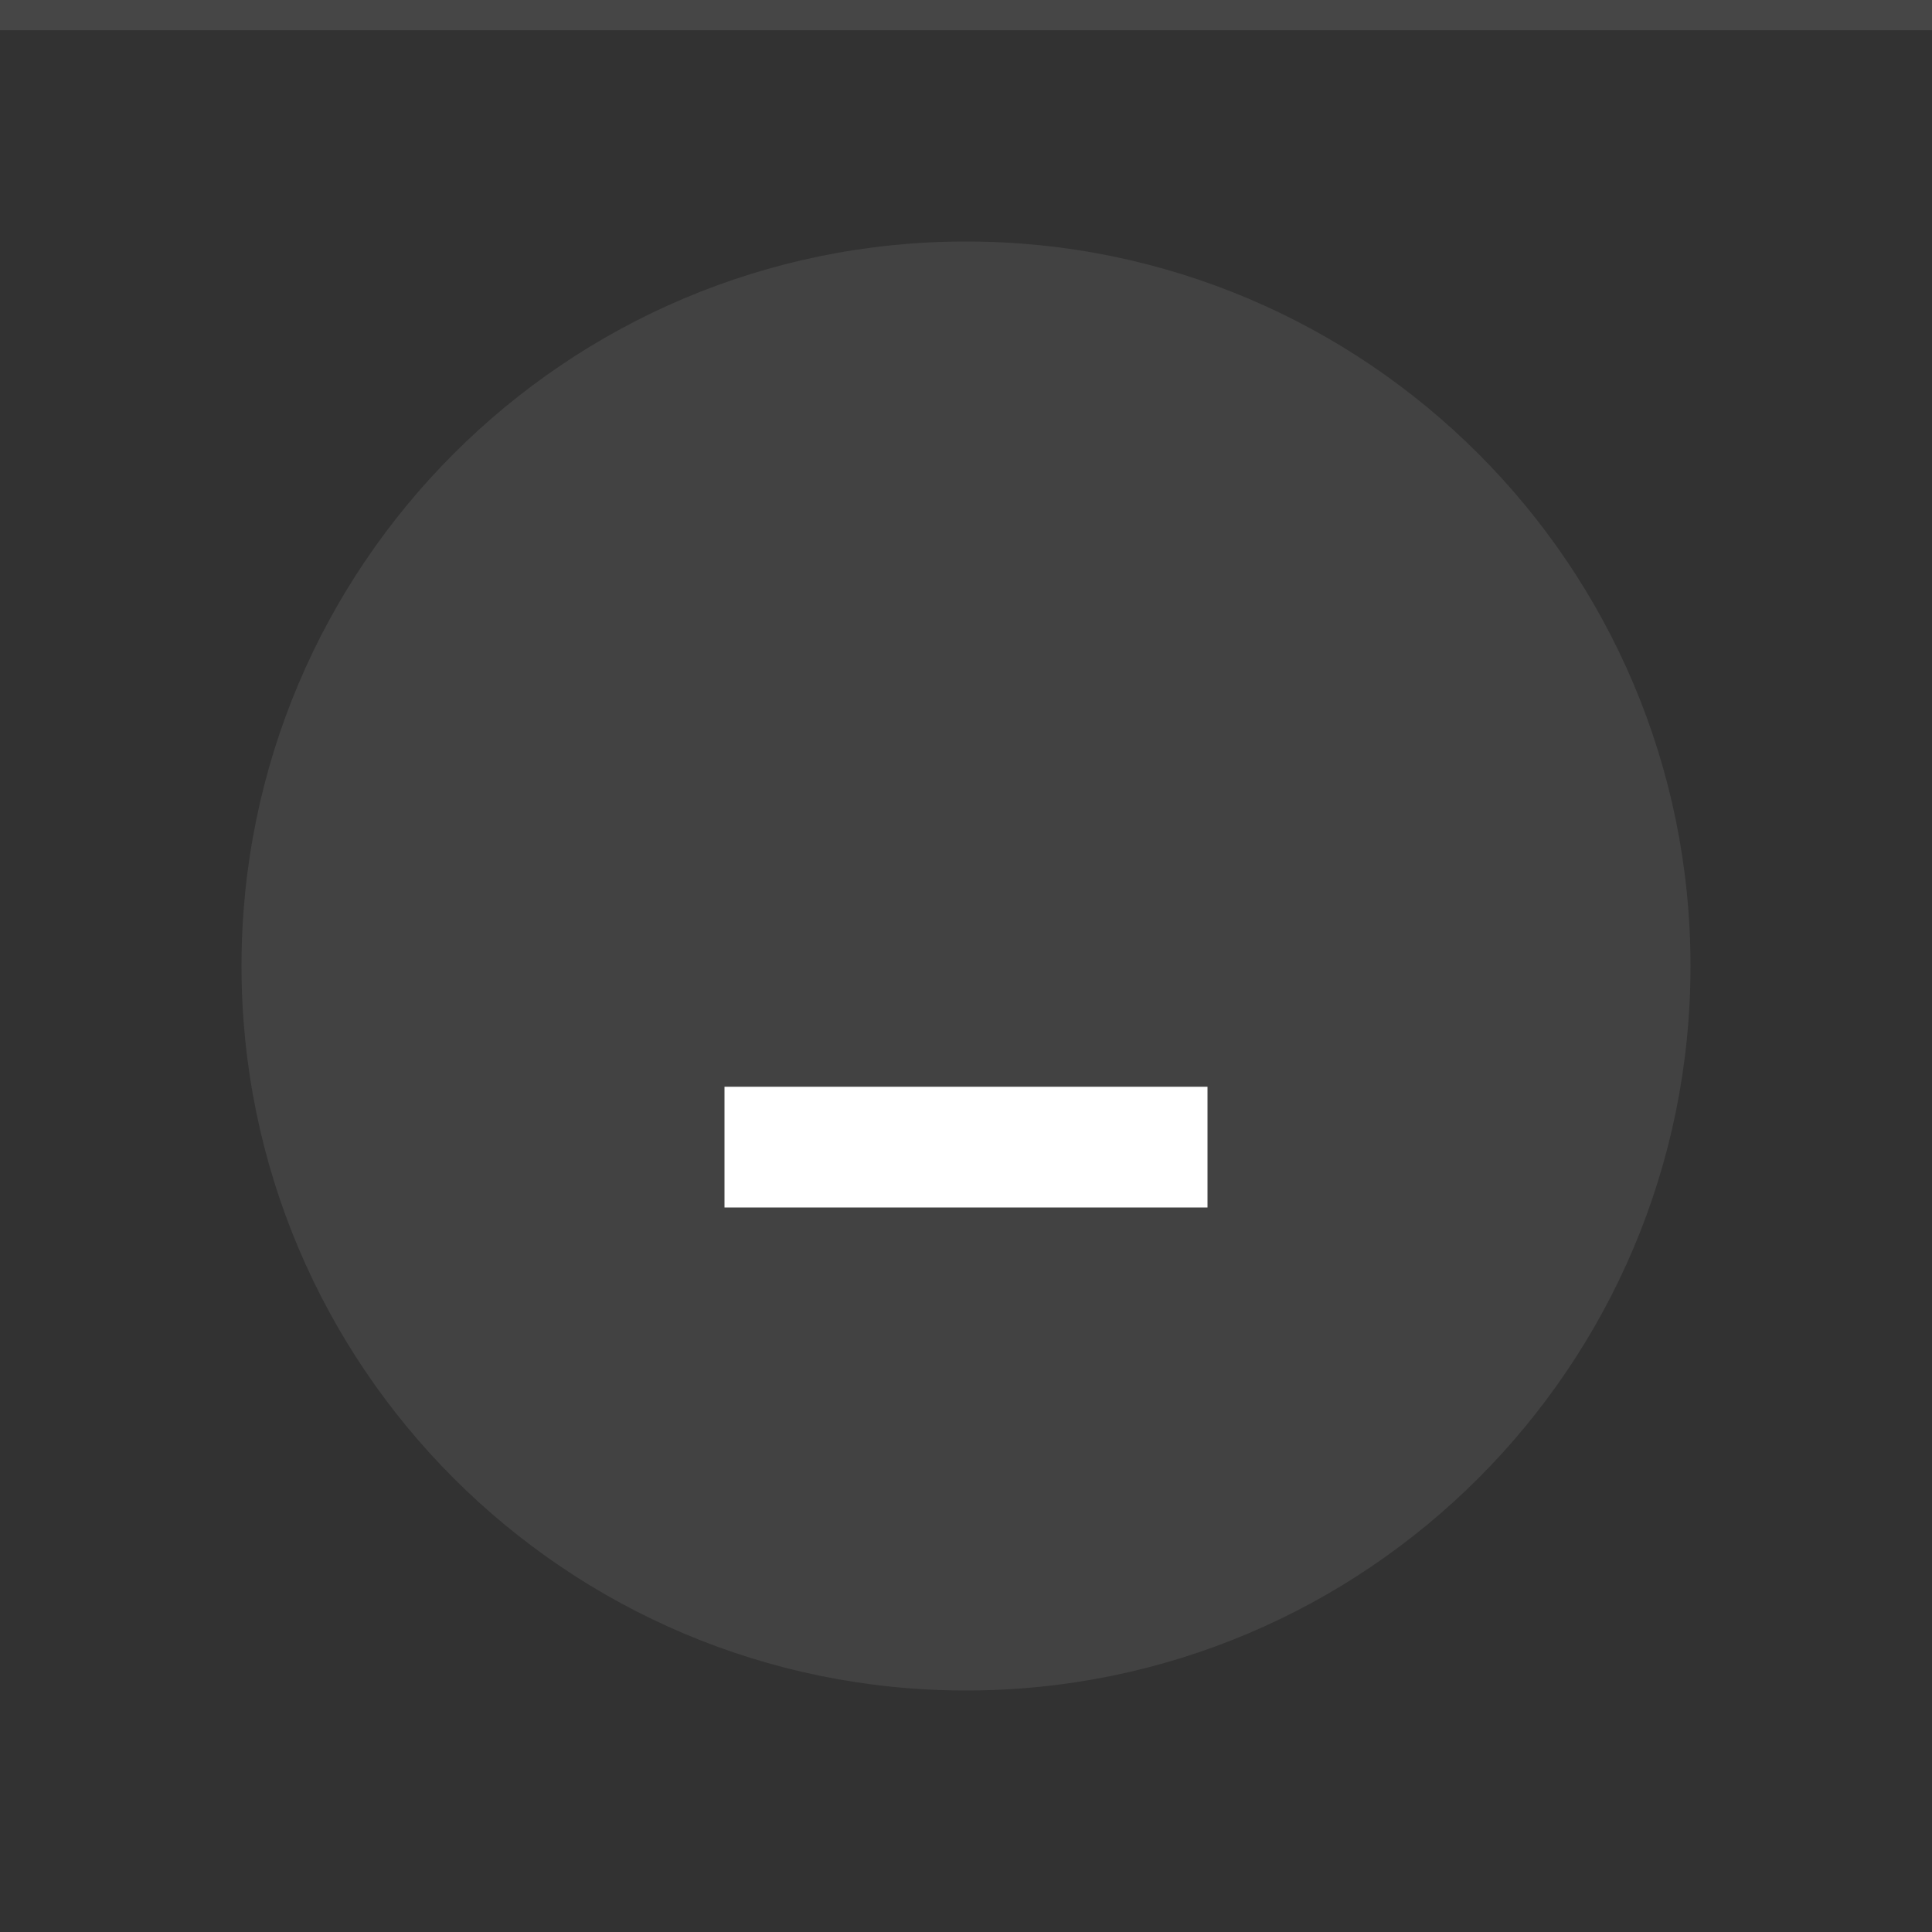
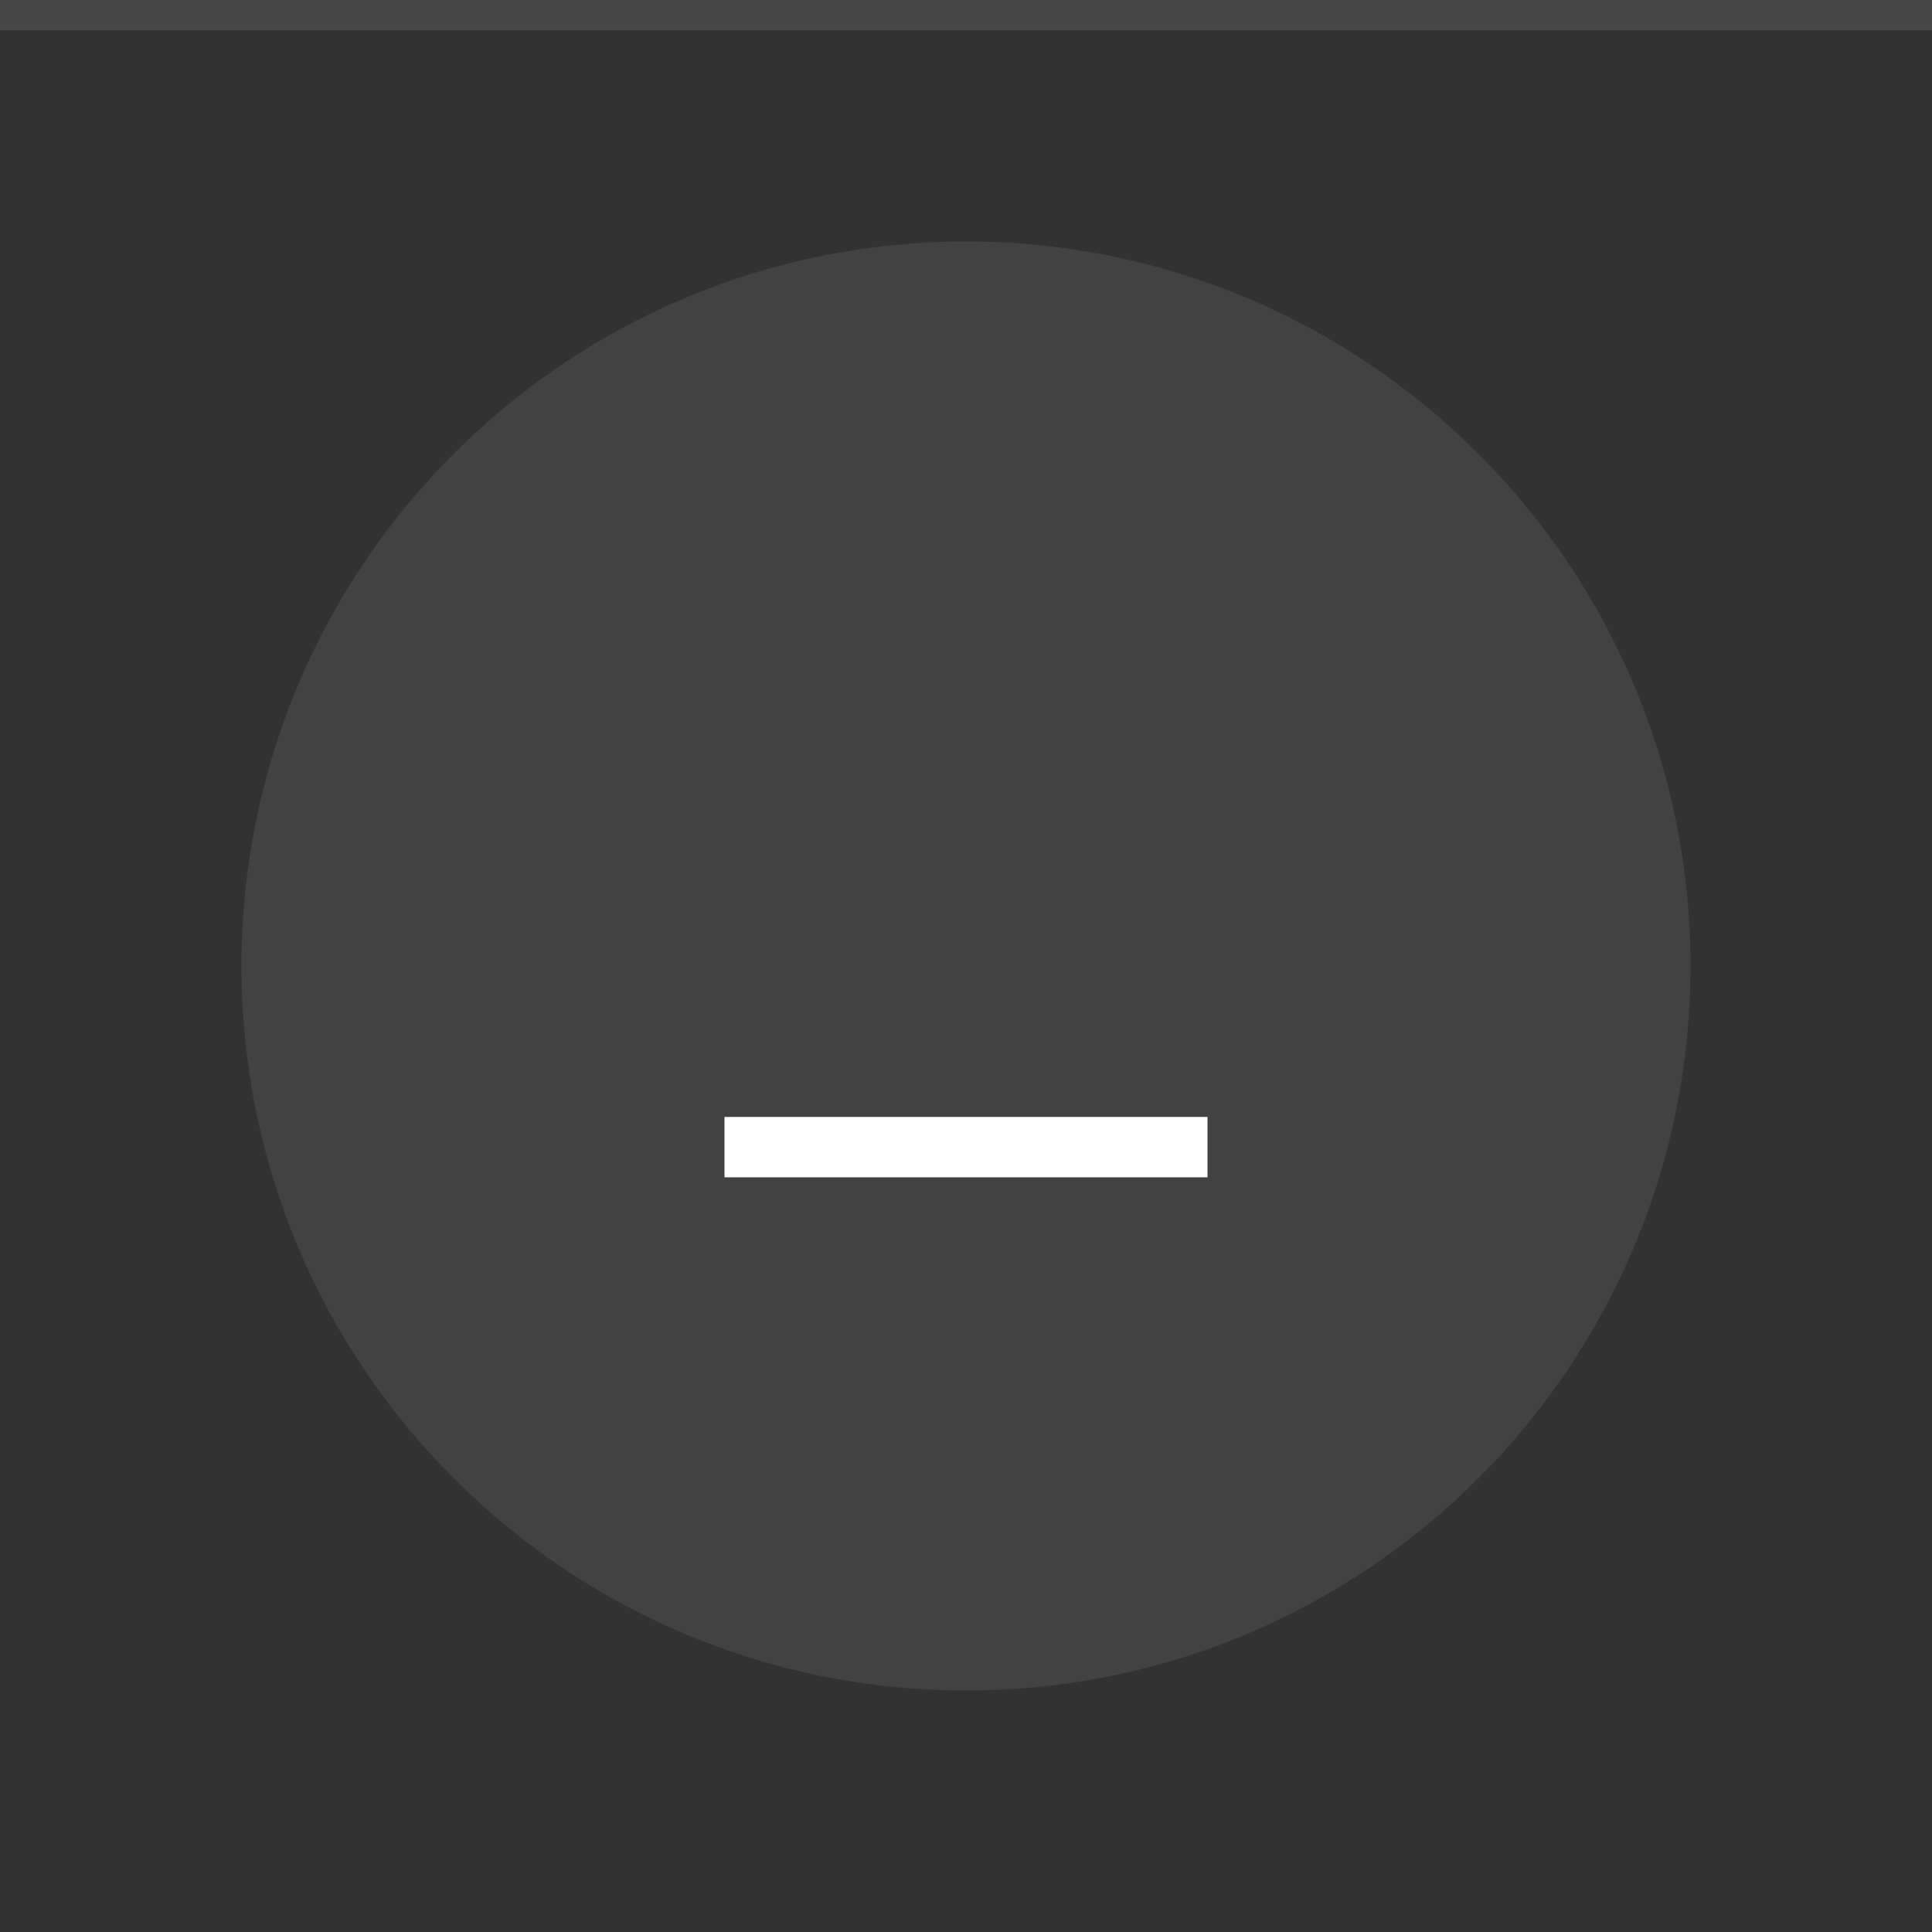
<svg xmlns="http://www.w3.org/2000/svg" width="64" height="64" viewBox="0 0 64 64">
  <rect width="64" height="64" fill="#323232" />
  <rect width="64" height="1" fill="#FFFFFF" fill-opacity="0.1" />
  <g transform="scale(2)" fill="#FFFFFF">
    <circle cx="16" cy="16" r="12" opacity="0.08" />
-     <path d="m12 18h8v2h-8z" />
+     <path d="m12 18.5h8v1h-8z" />
  </g>
</svg>
